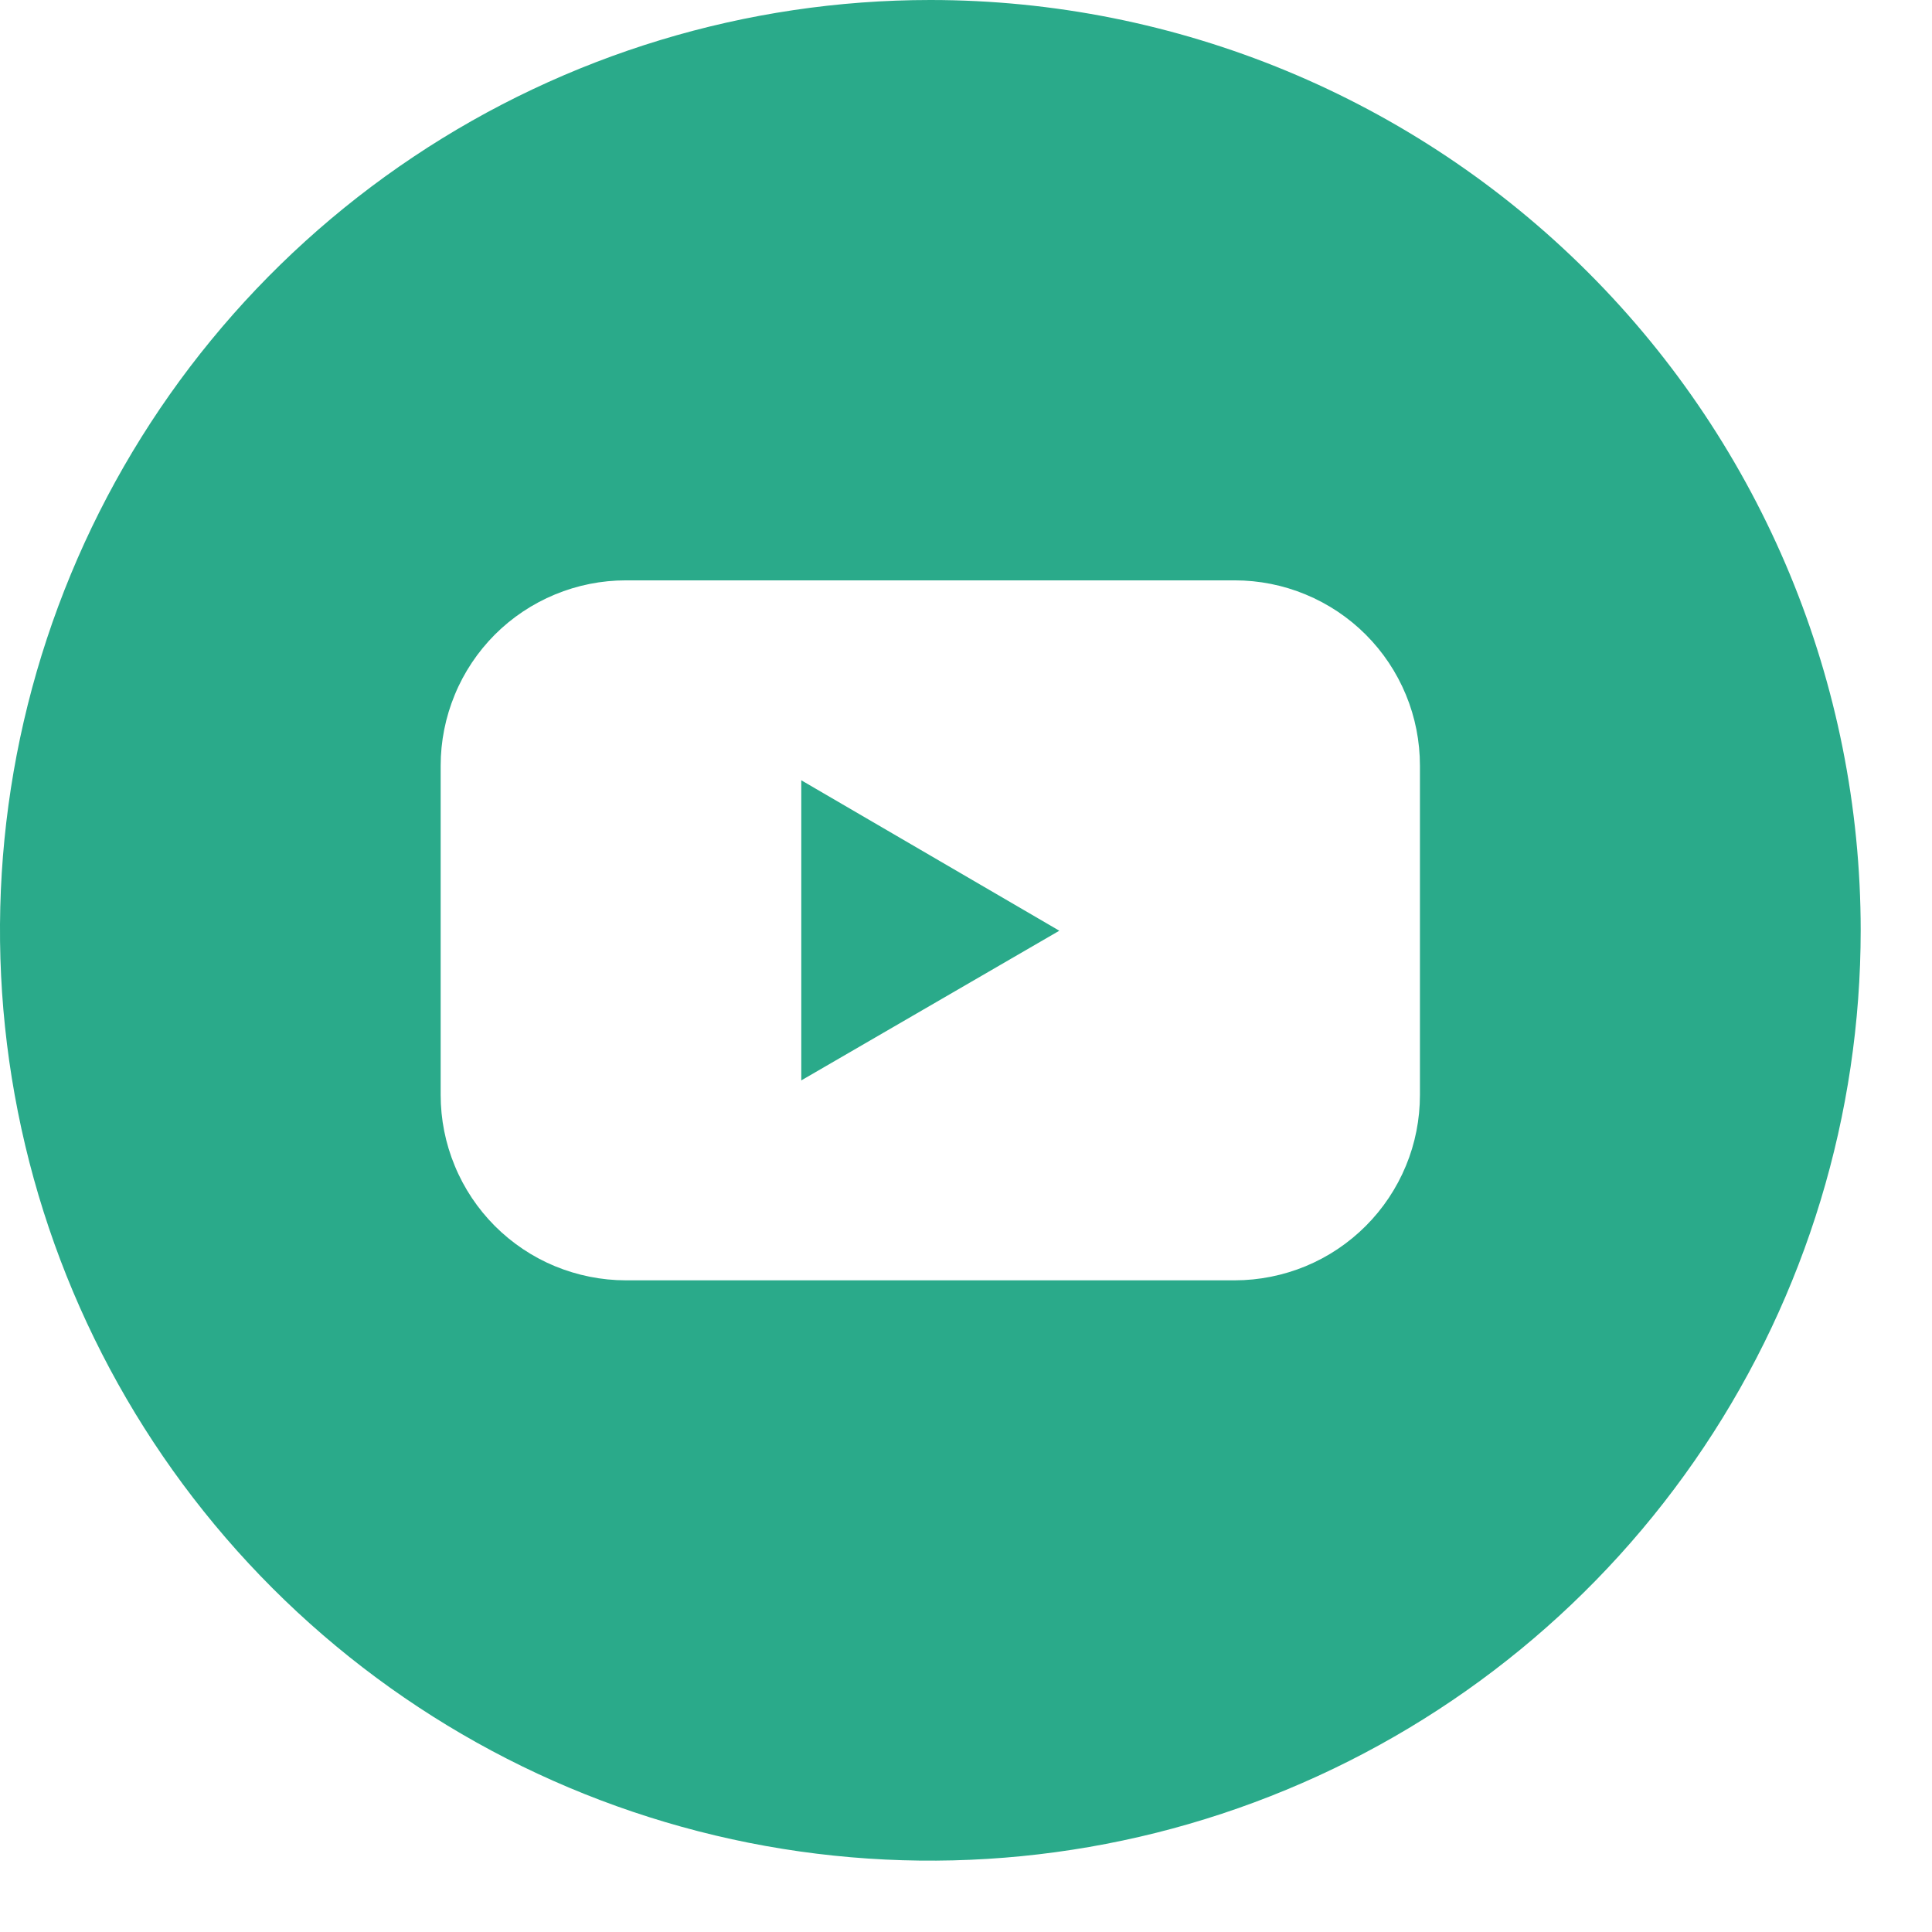
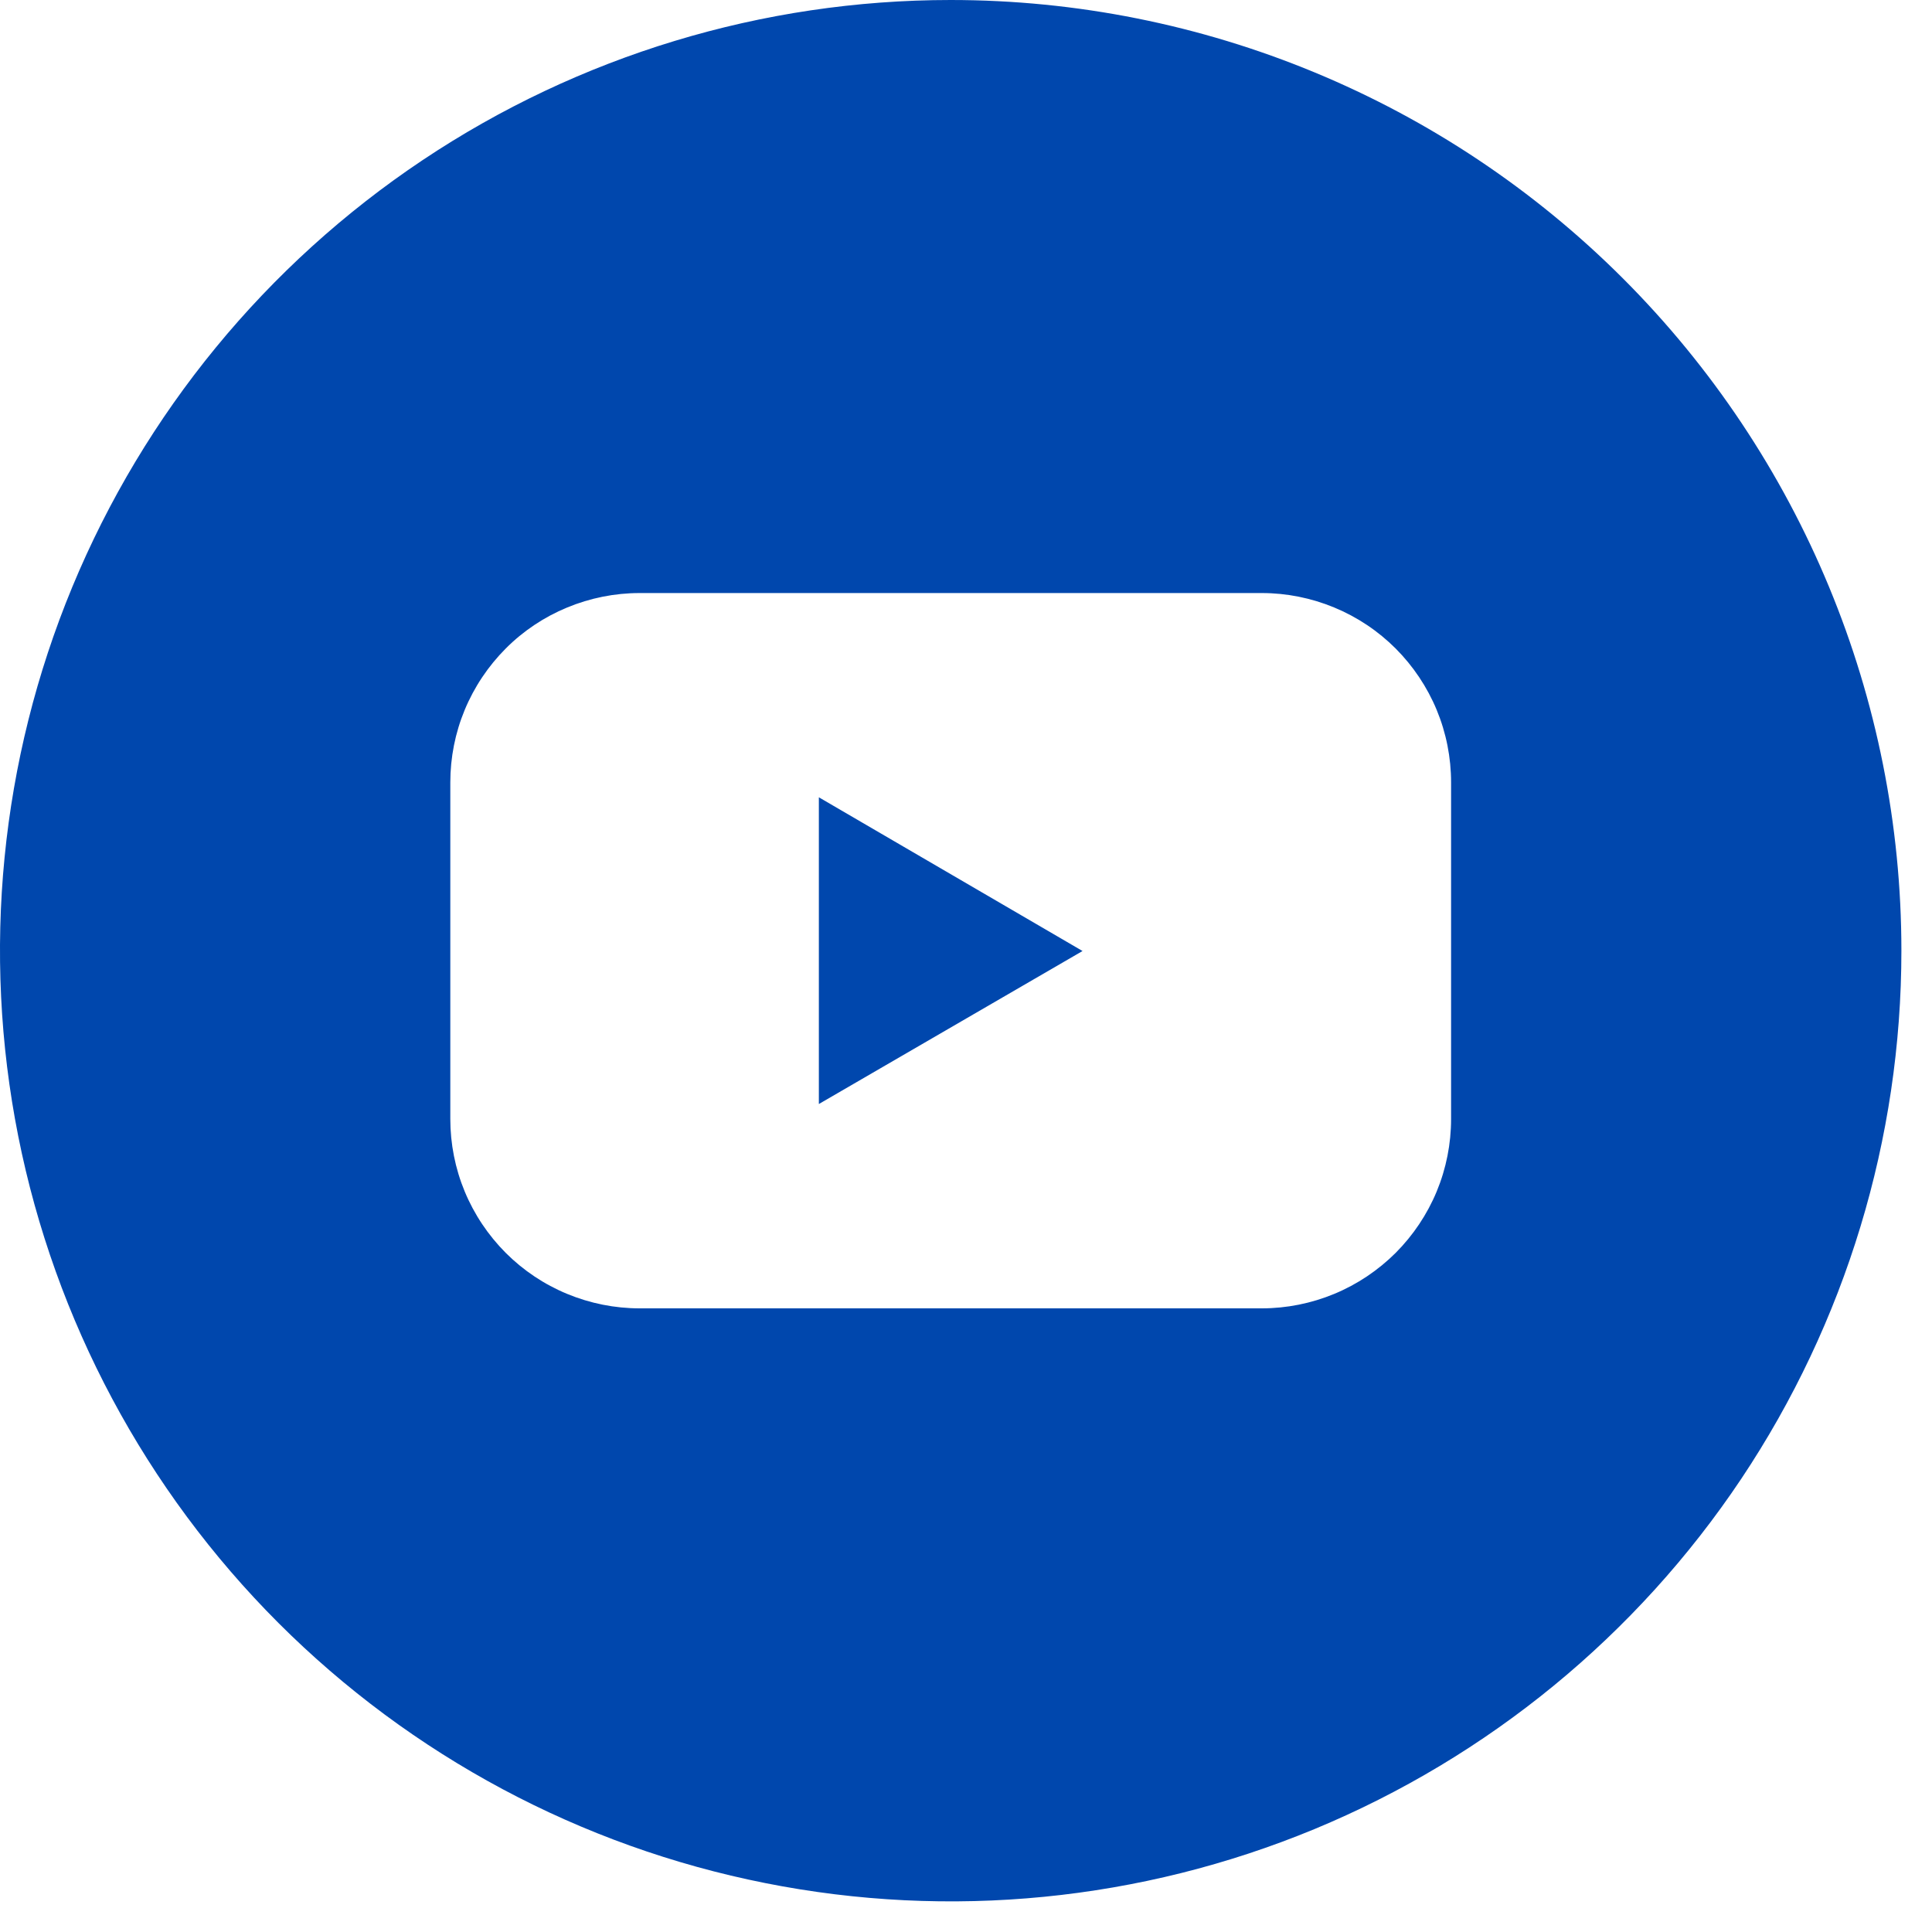
- <svg xmlns="http://www.w3.org/2000/svg" width="23" height="23" viewBox="0 0 23 23" fill="none">
-   <path fill-rule="evenodd" clip-rule="evenodd" d="M4.922 1.867C6.743 0.65 8.885 0 11.075 0C14.013 0 16.83 1.167 18.907 3.244C20.984 5.321 22.151 8.138 22.151 11.075C22.151 13.266 21.501 15.407 20.284 17.228C19.067 19.05 17.337 20.469 15.313 21.307C13.29 22.146 11.063 22.365 8.915 21.938C6.766 21.51 4.793 20.456 3.244 18.907C1.695 17.358 0.64 15.384 0.213 13.236C-0.215 11.088 0.005 8.861 0.843 6.837C1.681 4.813 3.101 3.083 4.922 1.867ZM16.737 13.879C16.848 13.612 16.904 13.325 16.904 13.035V9.115C16.904 8.826 16.848 8.539 16.737 8.271C16.626 8.003 16.464 7.76 16.259 7.555C16.054 7.35 15.811 7.188 15.543 7.077C15.276 6.966 14.989 6.909 14.699 6.909H7.451C7.161 6.909 6.875 6.966 6.607 7.077C6.339 7.188 6.096 7.35 5.891 7.555C5.687 7.76 5.524 8.003 5.414 8.271C5.303 8.539 5.246 8.826 5.246 9.115V13.035C5.246 13.325 5.303 13.612 5.414 13.879C5.524 14.147 5.687 14.39 5.891 14.595C6.096 14.8 6.339 14.963 6.607 15.074C6.875 15.184 7.161 15.242 7.451 15.242H14.699C14.989 15.242 15.276 15.184 15.543 15.074C15.811 14.963 16.054 14.8 16.259 14.595C16.464 14.39 16.626 14.147 16.737 13.879ZM12.611 11.08L9.539 12.862V9.289L12.611 11.08Z" fill="#2AAA8A" />
+ <svg xmlns="http://www.w3.org/2000/svg" width="25" height="25" viewBox="0 0 25 25" fill="none">
+   <path fill-rule="evenodd" clip-rule="evenodd" d="M5.467 2.073C7.49 0.721 9.869 0 12.302 0C15.565 0 18.694 1.296 21.001 3.603C23.308 5.91 24.604 9.039 24.604 12.302C24.604 14.735 23.882 17.113 22.531 19.137C21.179 21.16 19.258 22.736 17.01 23.668C14.762 24.599 12.288 24.842 9.902 24.367C7.516 23.893 5.324 22.721 3.603 21.001C1.883 19.28 0.711 17.088 0.236 14.702C-0.238 12.316 0.005 9.842 0.936 7.594C1.868 5.346 3.444 3.425 5.467 2.073ZM18.591 15.417C18.714 15.12 18.777 14.801 18.777 14.479V10.125C18.777 9.803 18.714 9.484 18.591 9.187C18.468 8.89 18.287 8.62 18.06 8.392C17.832 8.164 17.562 7.984 17.265 7.861C16.968 7.738 16.649 7.674 16.328 7.674H8.276C7.955 7.674 7.636 7.738 7.339 7.861C7.041 7.984 6.771 8.164 6.544 8.392C6.317 8.62 6.136 8.89 6.013 9.187C5.89 9.484 5.827 9.803 5.827 10.125V14.479C5.827 14.801 5.89 15.12 6.013 15.417C6.136 15.714 6.317 15.984 6.544 16.212C6.771 16.439 7.041 16.62 7.339 16.743C7.636 16.866 7.955 16.93 8.276 16.93H16.328C16.649 16.93 16.968 16.866 17.265 16.743C17.562 16.62 17.832 16.439 18.06 16.212C18.287 15.984 18.468 15.714 18.591 15.417ZM14.008 12.306L10.596 14.286V10.317L14.008 12.306Z" fill="#0047AD" />
</svg>
